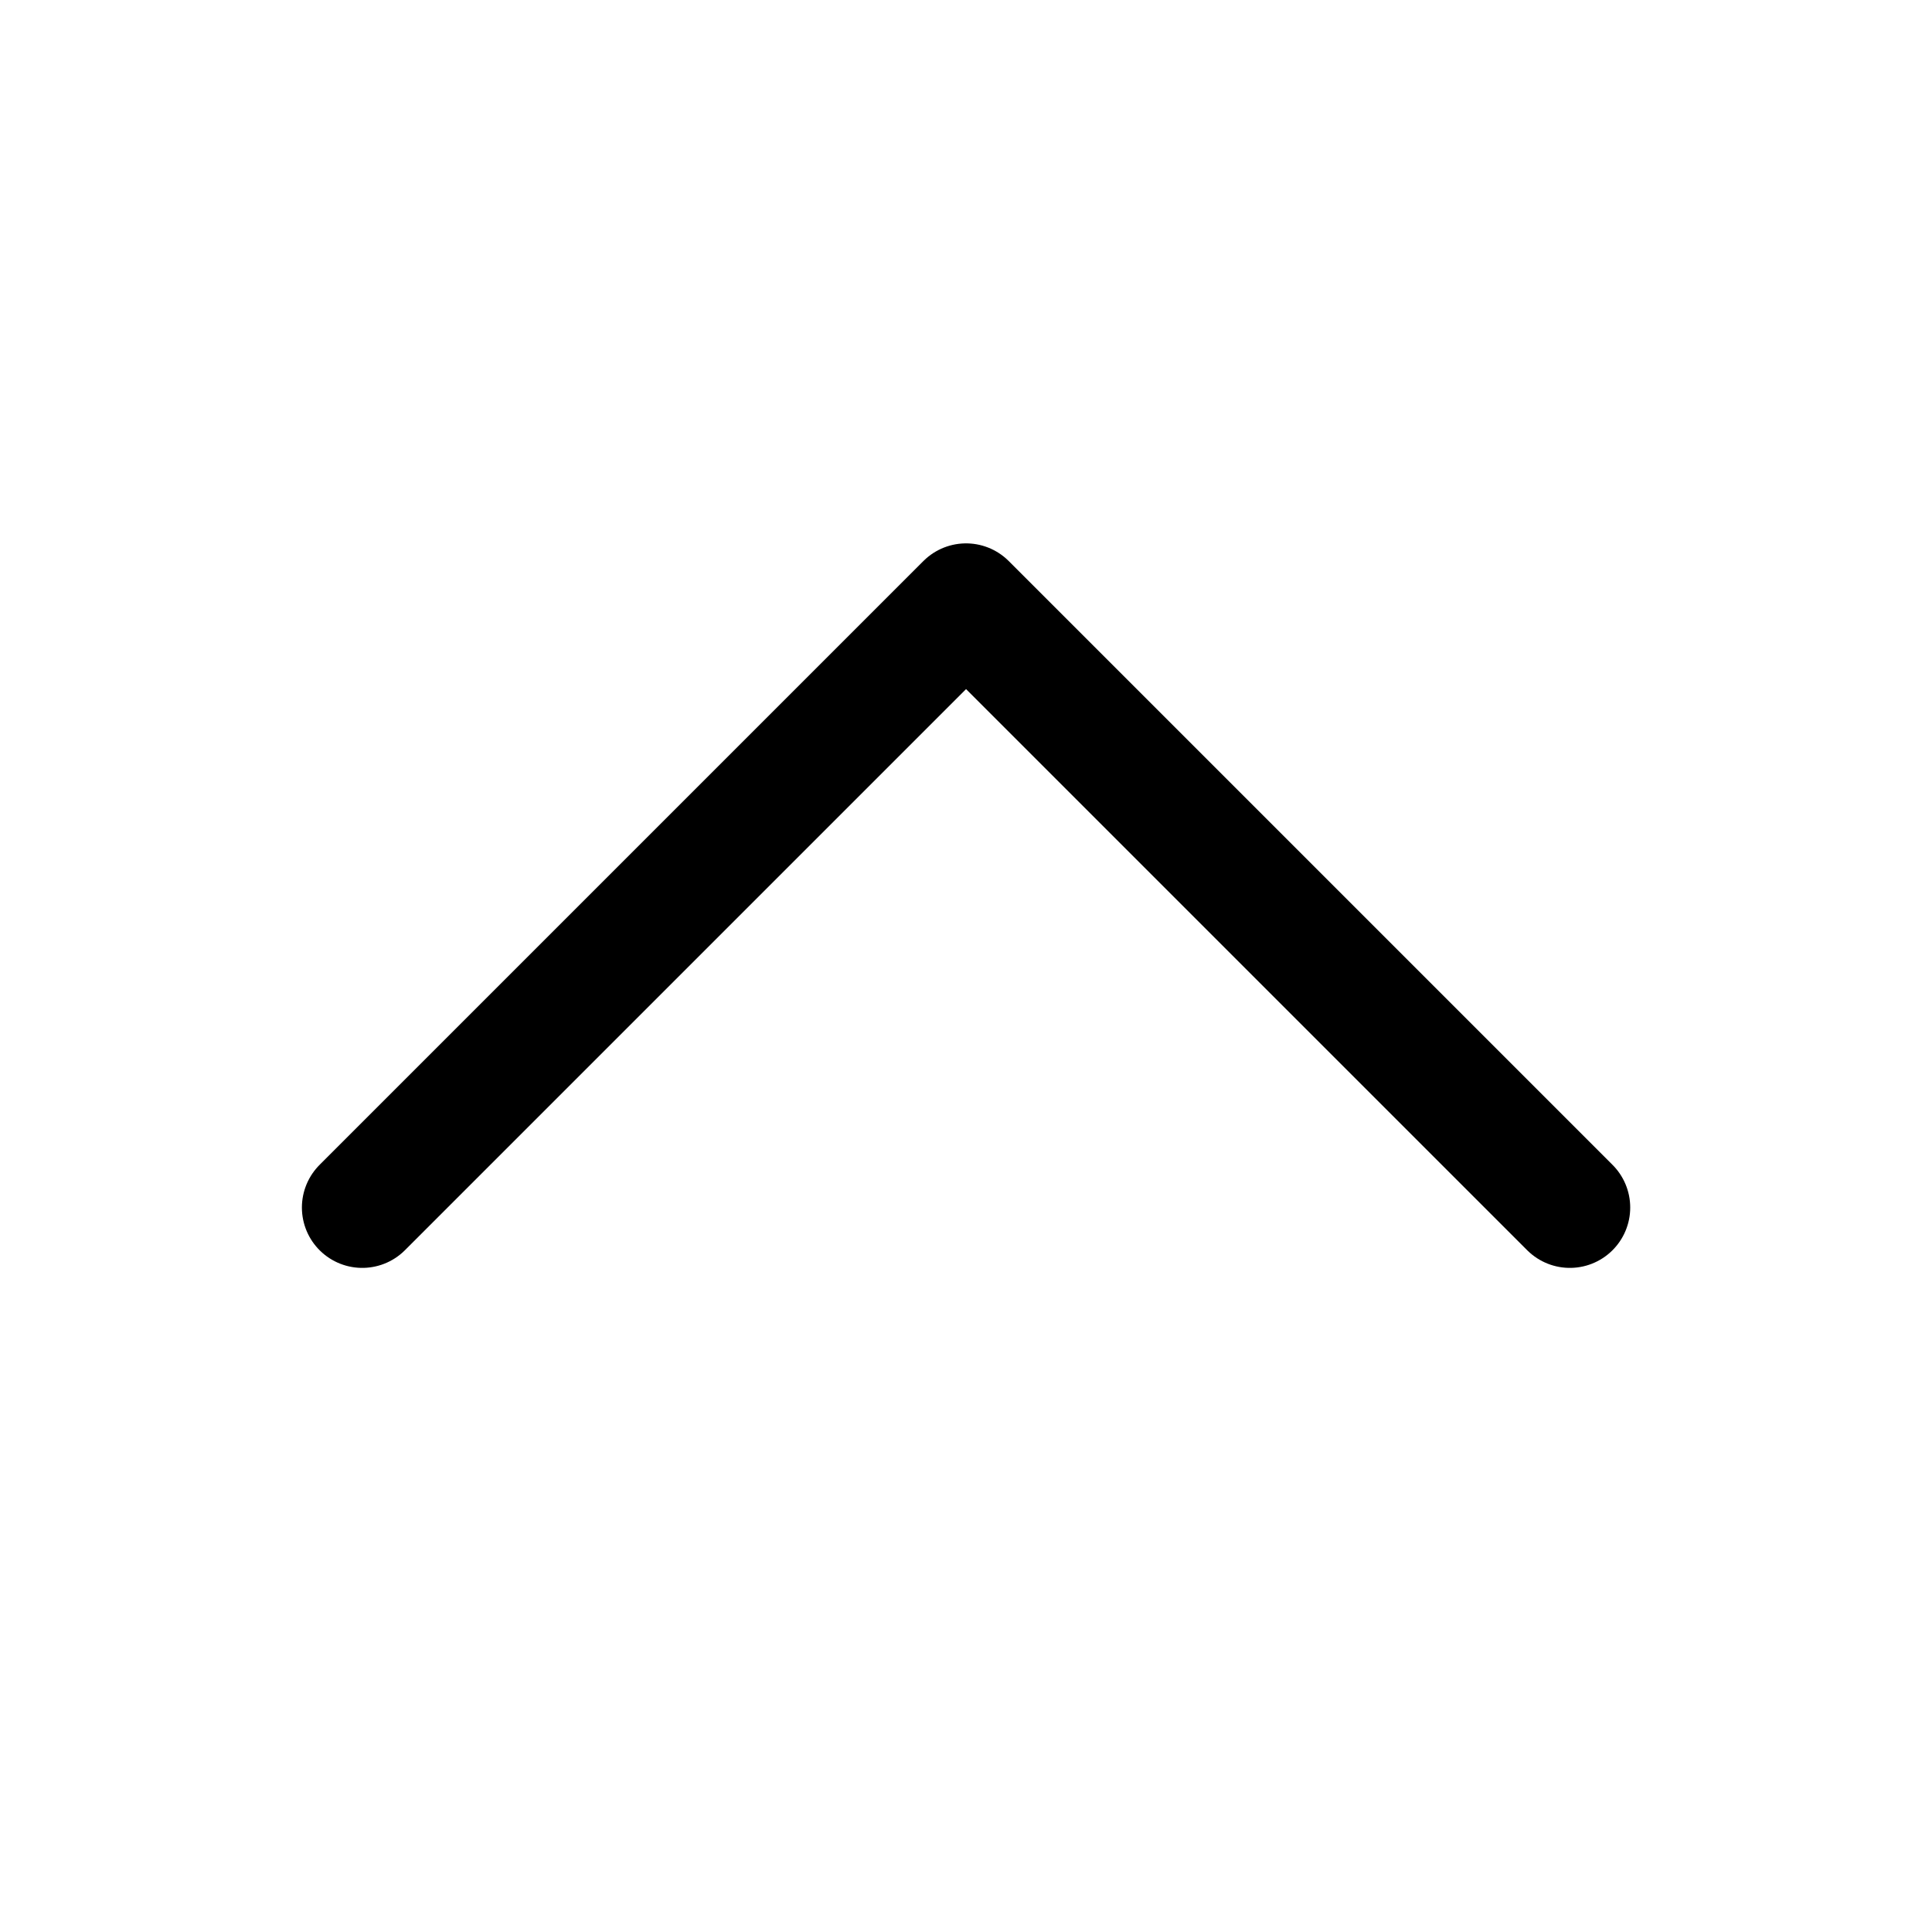
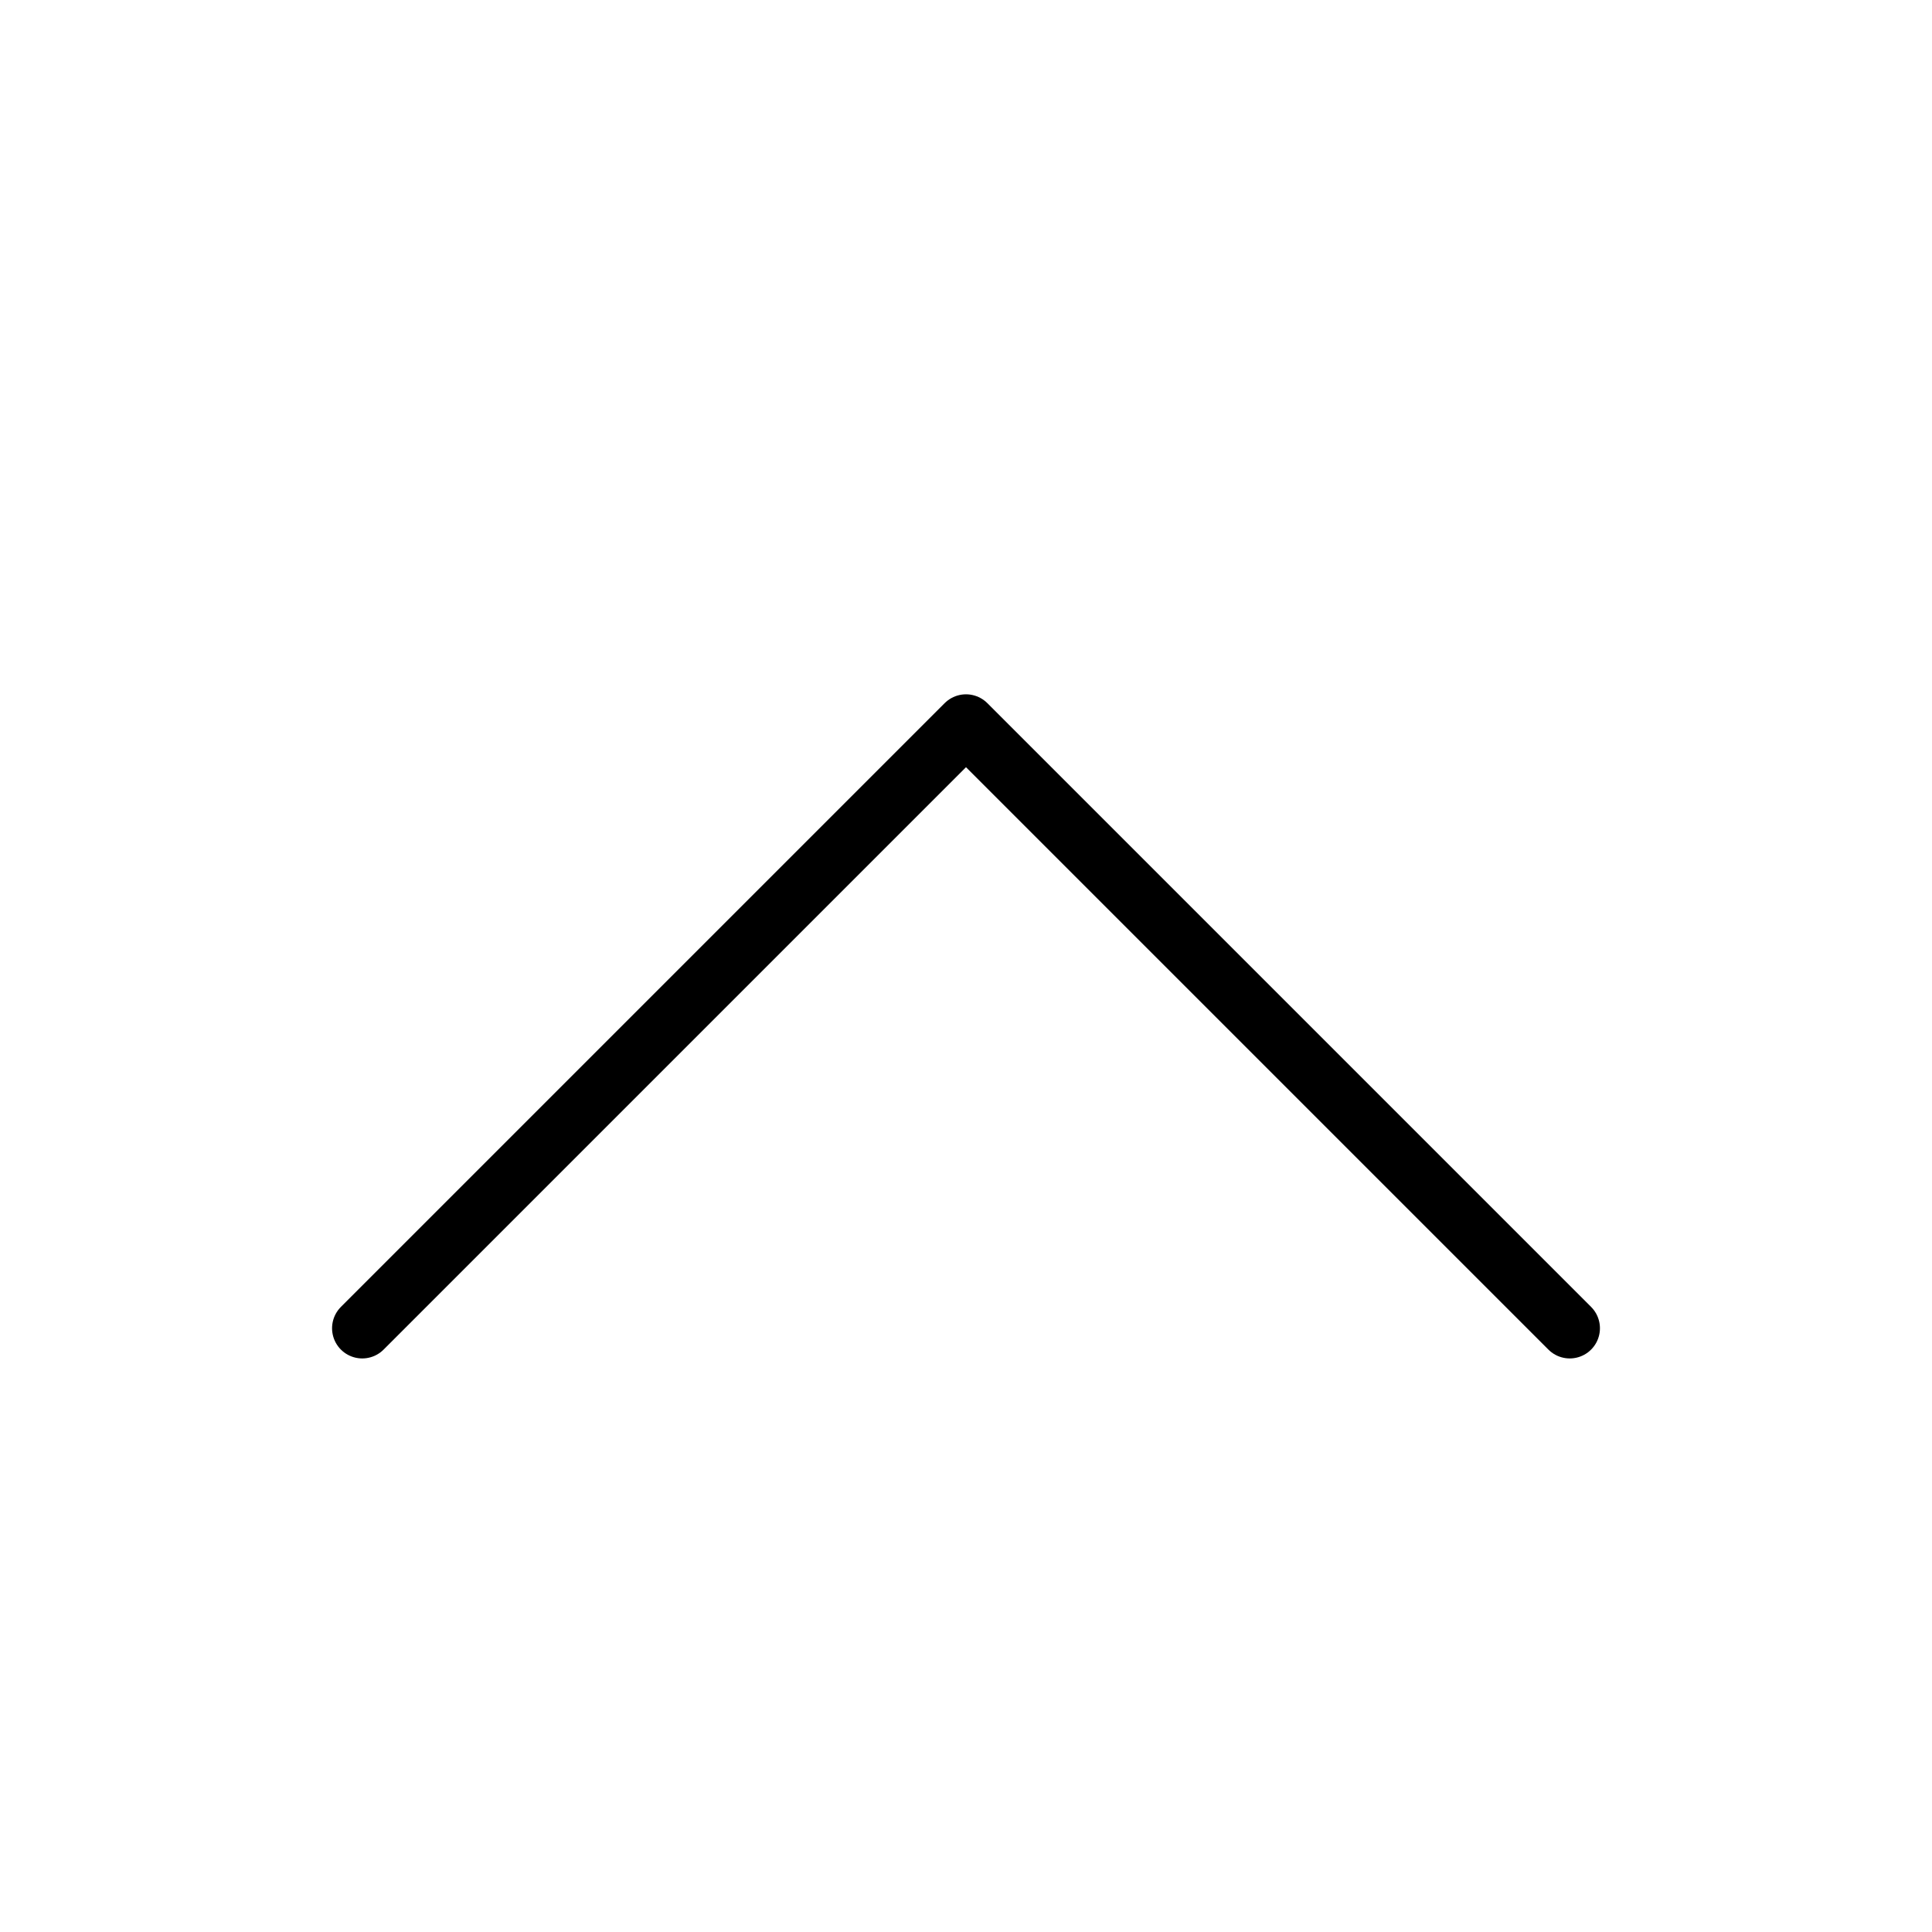
- <svg xmlns="http://www.w3.org/2000/svg" width="64" height="64" viewBox="0 0 16.933 16.933" version="1.1" id="svg8">
-   <defs id="defs2" />
-   <g id="layer1" transform="translate(0,-280.0666)">
-     <path style="fill:none;stroke:#000000;stroke-width:1.058;stroke-linecap:round;stroke-linejoin:round;stroke-miterlimit:4;stroke-dasharray:none;stroke-opacity:1" d="m 3.175,290.65 5.292,-5.292 5.292,5.292" id="path823" />
-   </g>
+ <svg xmlns="http://www.w3.org/2000/svg" viewBox="0 0 64 64" style="background-color:#ffffff00" version="1.1" xml:space="preserve" x="0px" y="0px" width="64" height="64">
+   <path id="svgJumpTop" d="M 12, 44 L 32, 24 L 52, 44" fill="none" stroke="#000000" stroke-width="2" stroke-linecap="round" stroke-linejoin="round" />
</svg>
